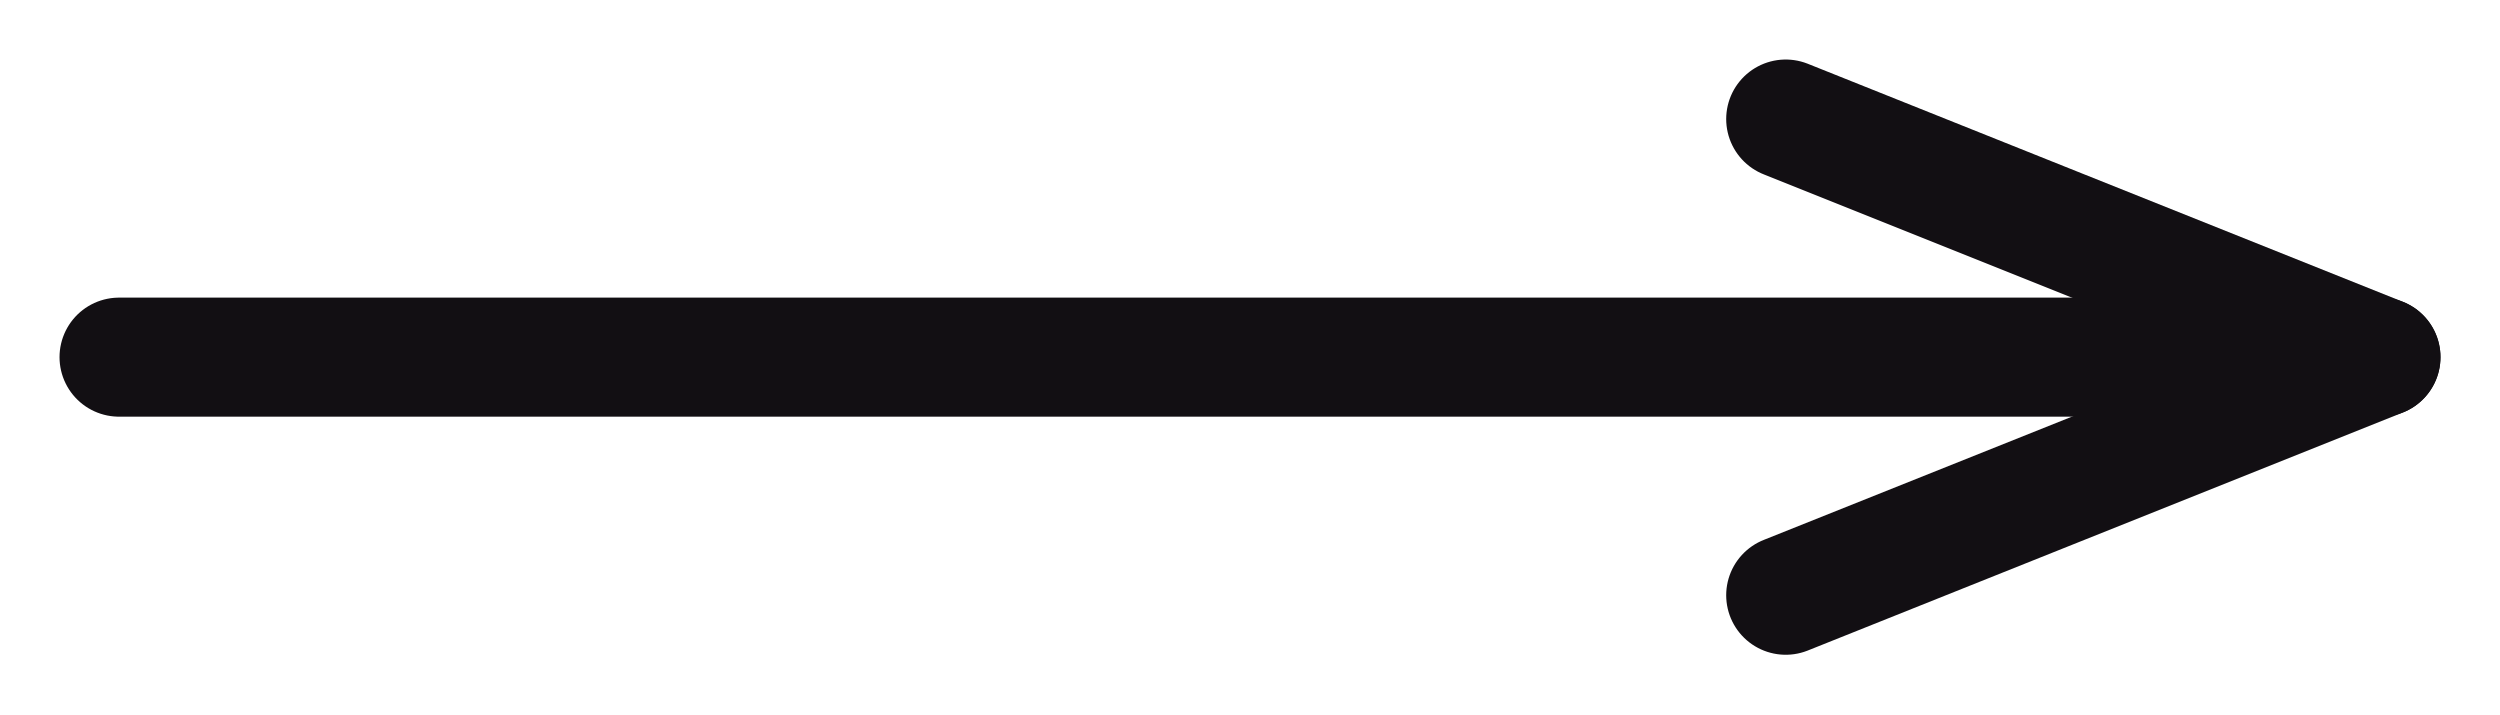
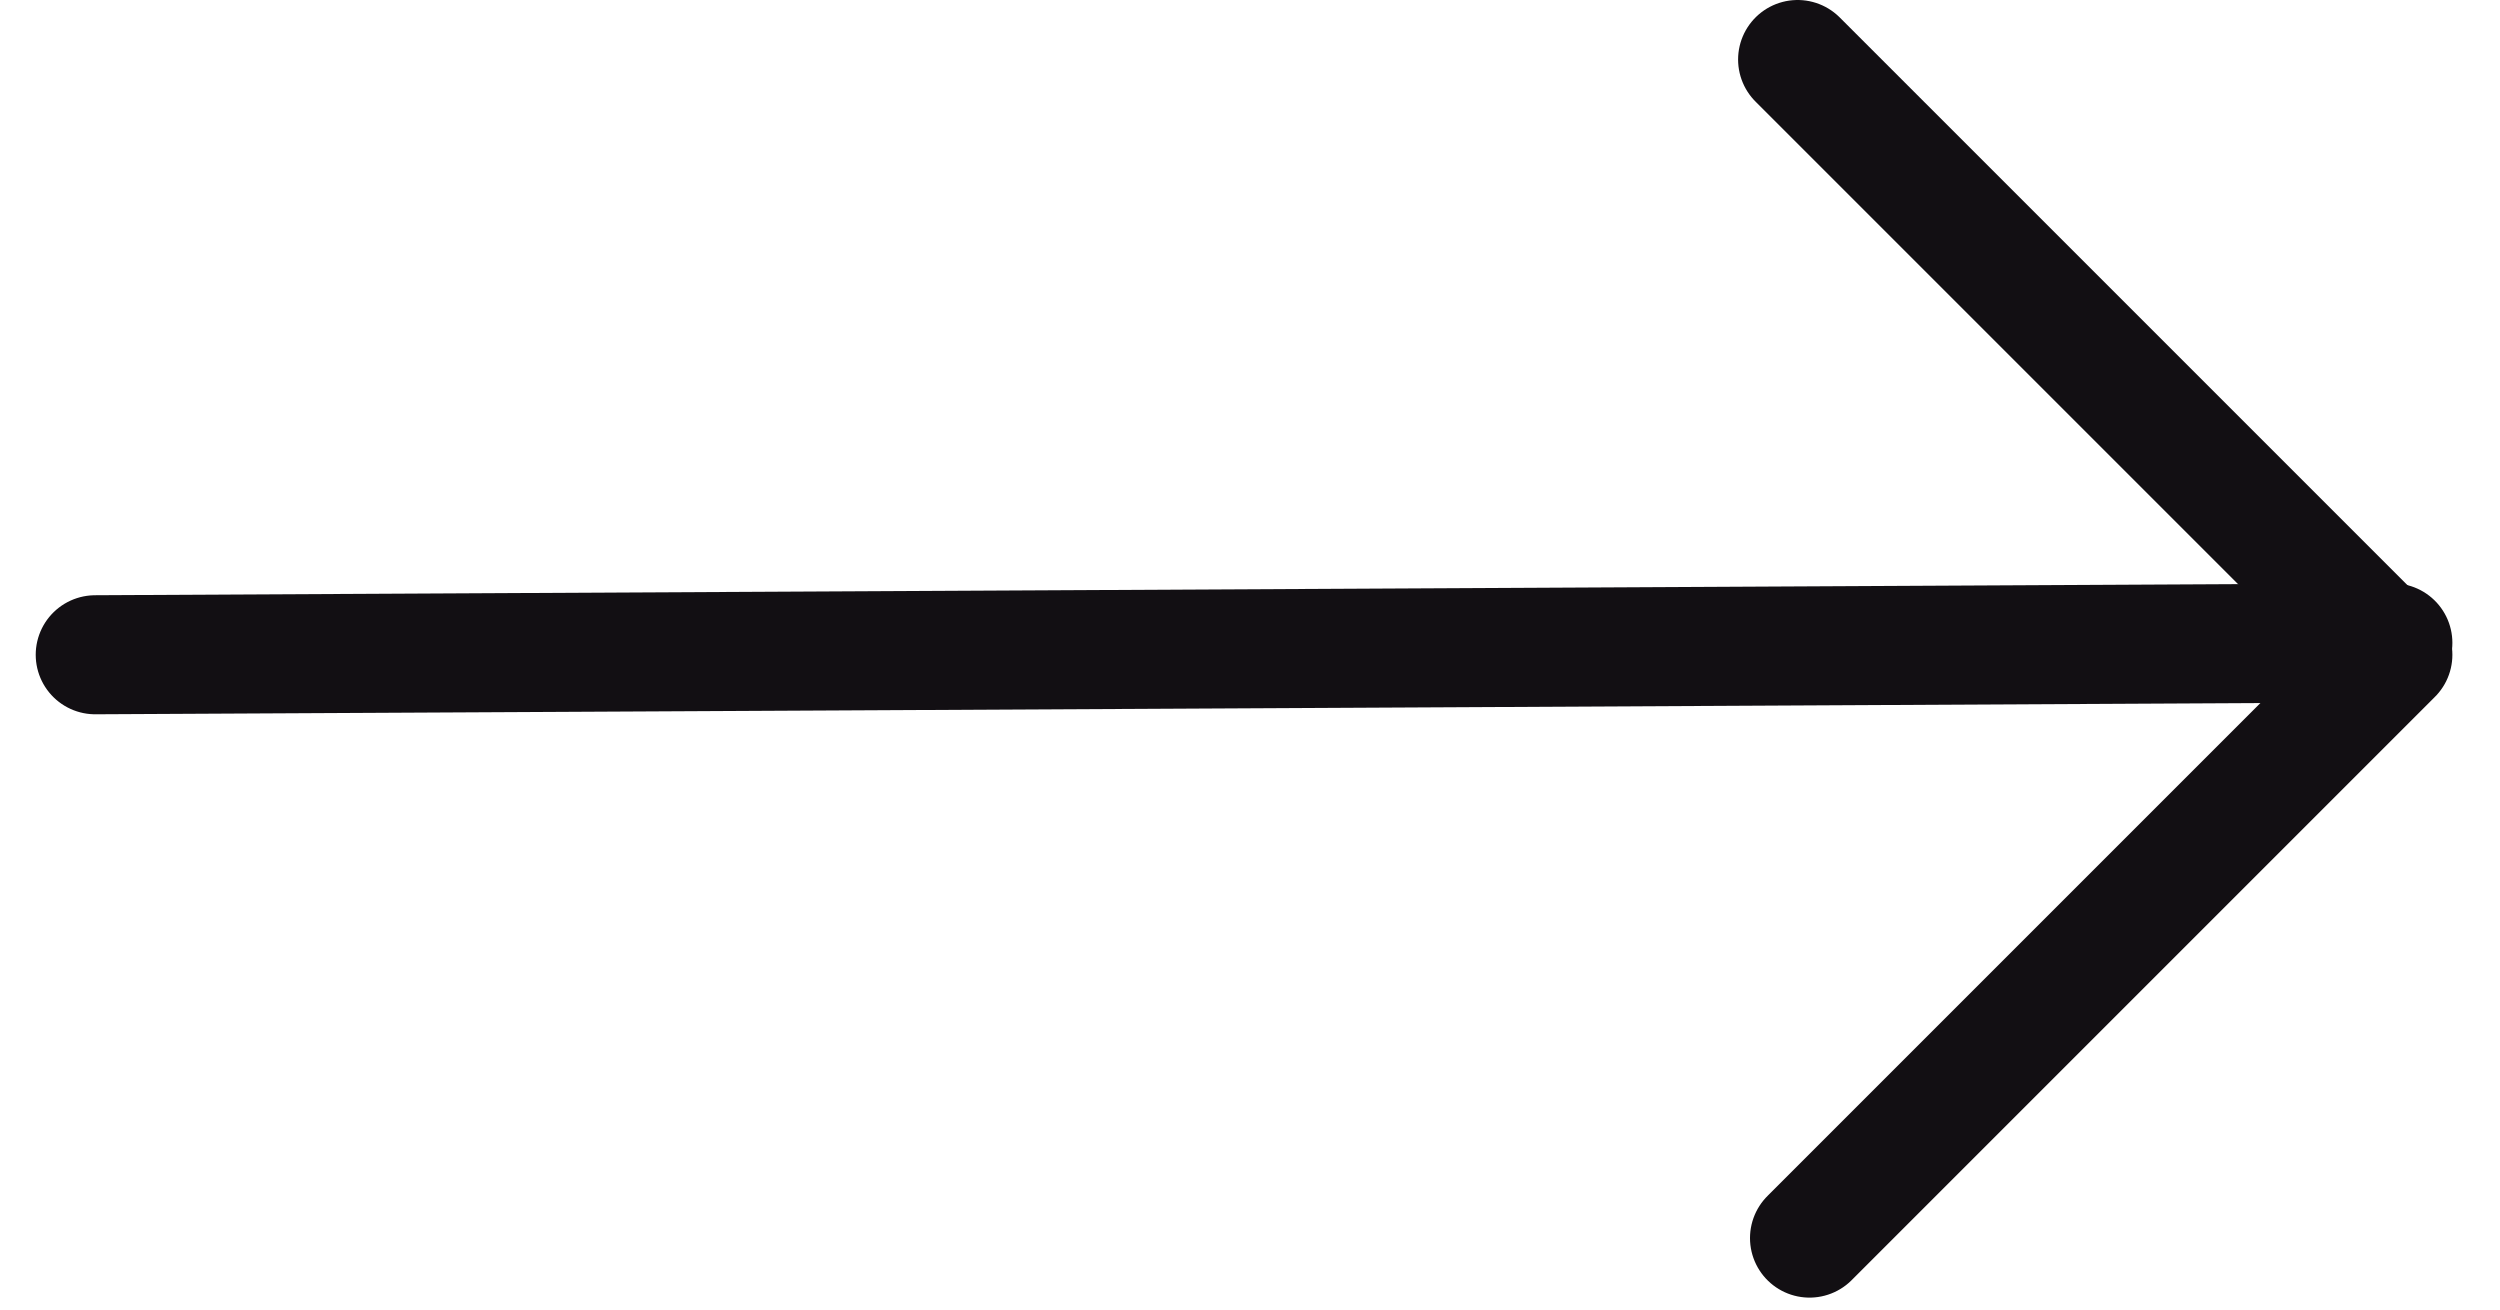
- <svg xmlns="http://www.w3.org/2000/svg" width="21px" height="6px" viewBox="0 0 21 6" version="1.1">
-   <g id="Symbols" stroke="none" stroke-width="1" fill="none" fill-rule="evenodd" stroke-linecap="round" stroke-linejoin="round">
-     <g id="Footer" transform="translate(-1290, -43)" stroke="#120F13">
-       <g id="Group-2-Copy" transform="translate(1300, 43.5) scale(-1, 1) translate(-1300, -43.5) translate(1270, 22)">
-         <g id="icon_RightArrow" transform="translate(20, 22)">
-           <path d="M19,2 L0,2" id="Stroke-3" />
-           <polyline id="Stroke-5" points="5 0 0 2 5 4" />
+ <svg xmlns="http://www.w3.org/2000/svg" version="1.1" id="Calque_1" x="0px" y="0px" viewBox="0 0 21 11" style="enable-background:new 0 0 21 11;" xml:space="preserve">
+   <style type="text/css">
+ 	.st0{fill:none;stroke:#120F13;stroke-linecap:round;stroke-linejoin:round;}
+ </style>
+   <g id="Symbols">
+     <g id="Footer" transform="translate(-69, -38)">
+       <g id="Group-2" transform="translate(50, 22)">
+         <g id="icon_LeftArrow" transform="translate(19, 16)">
+           <path id="Stroke-3" class="st0" d="M0.8,5.5l19.3-0.1" />
+           <polyline id="Stroke-5" class="st0" points="15.2,10.4 20.1,5.5 15.1,0.5     " />
        </g>
      </g>
    </g>
  </g>
</svg>
